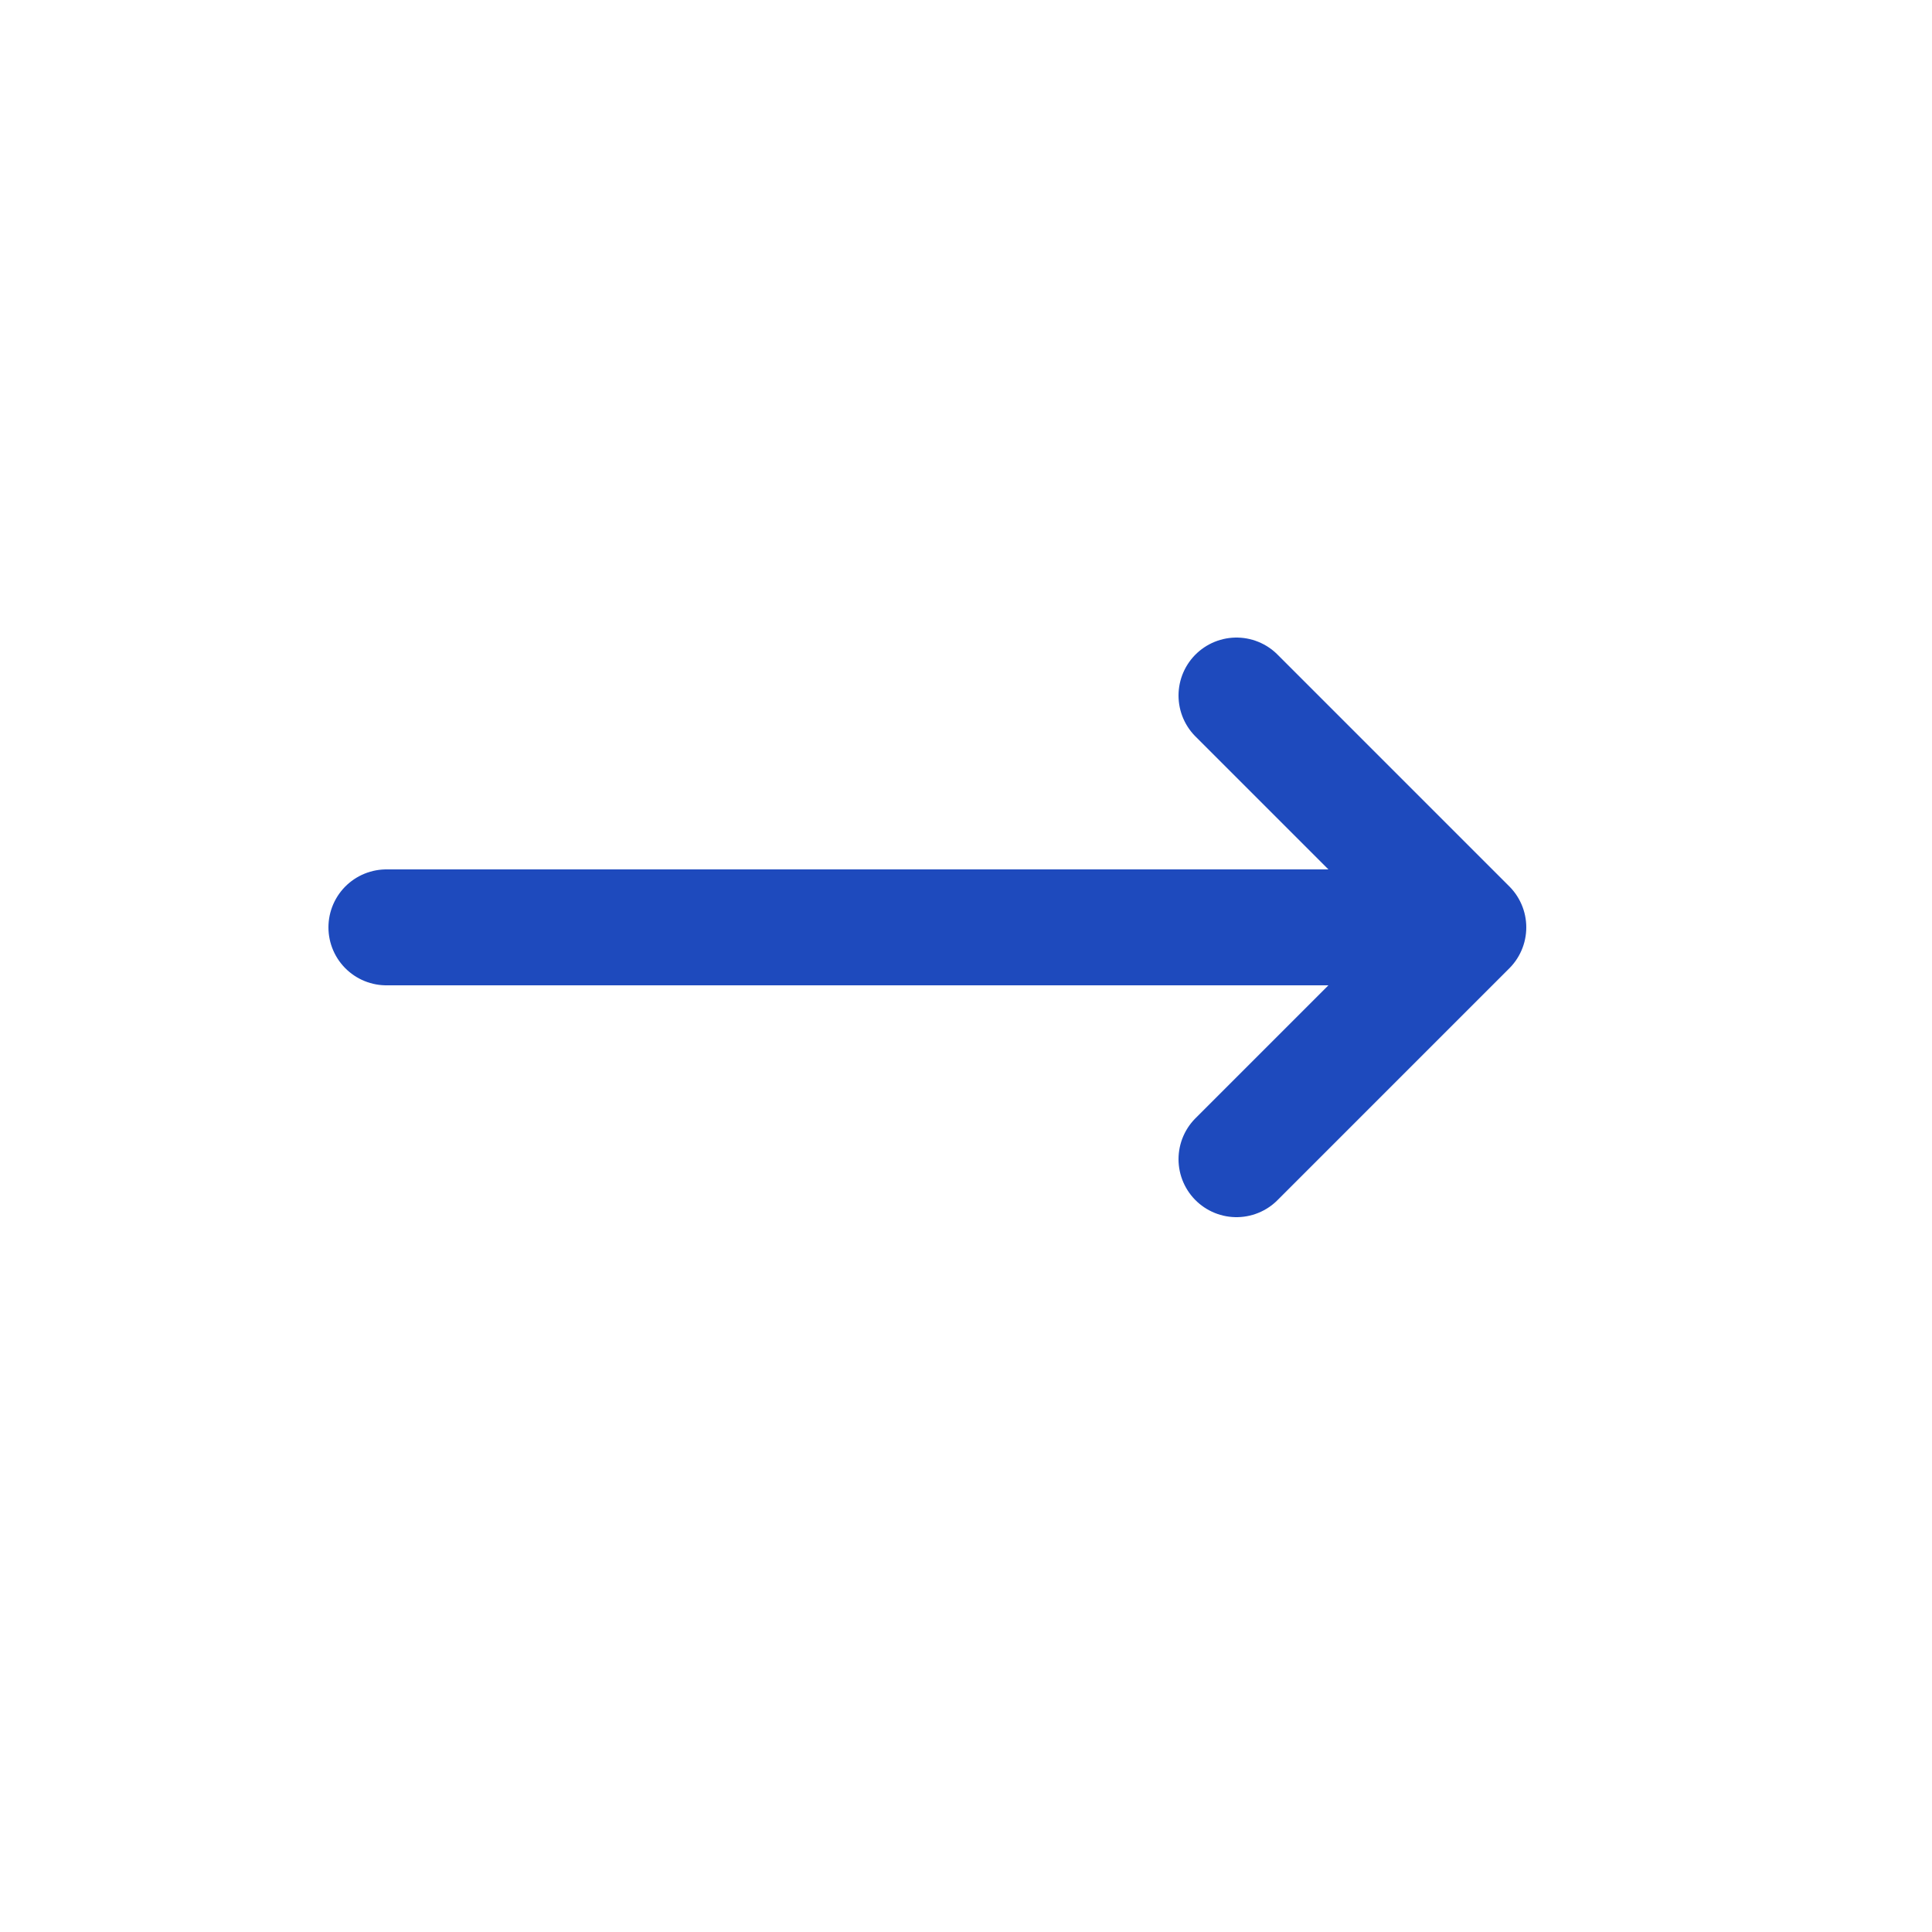
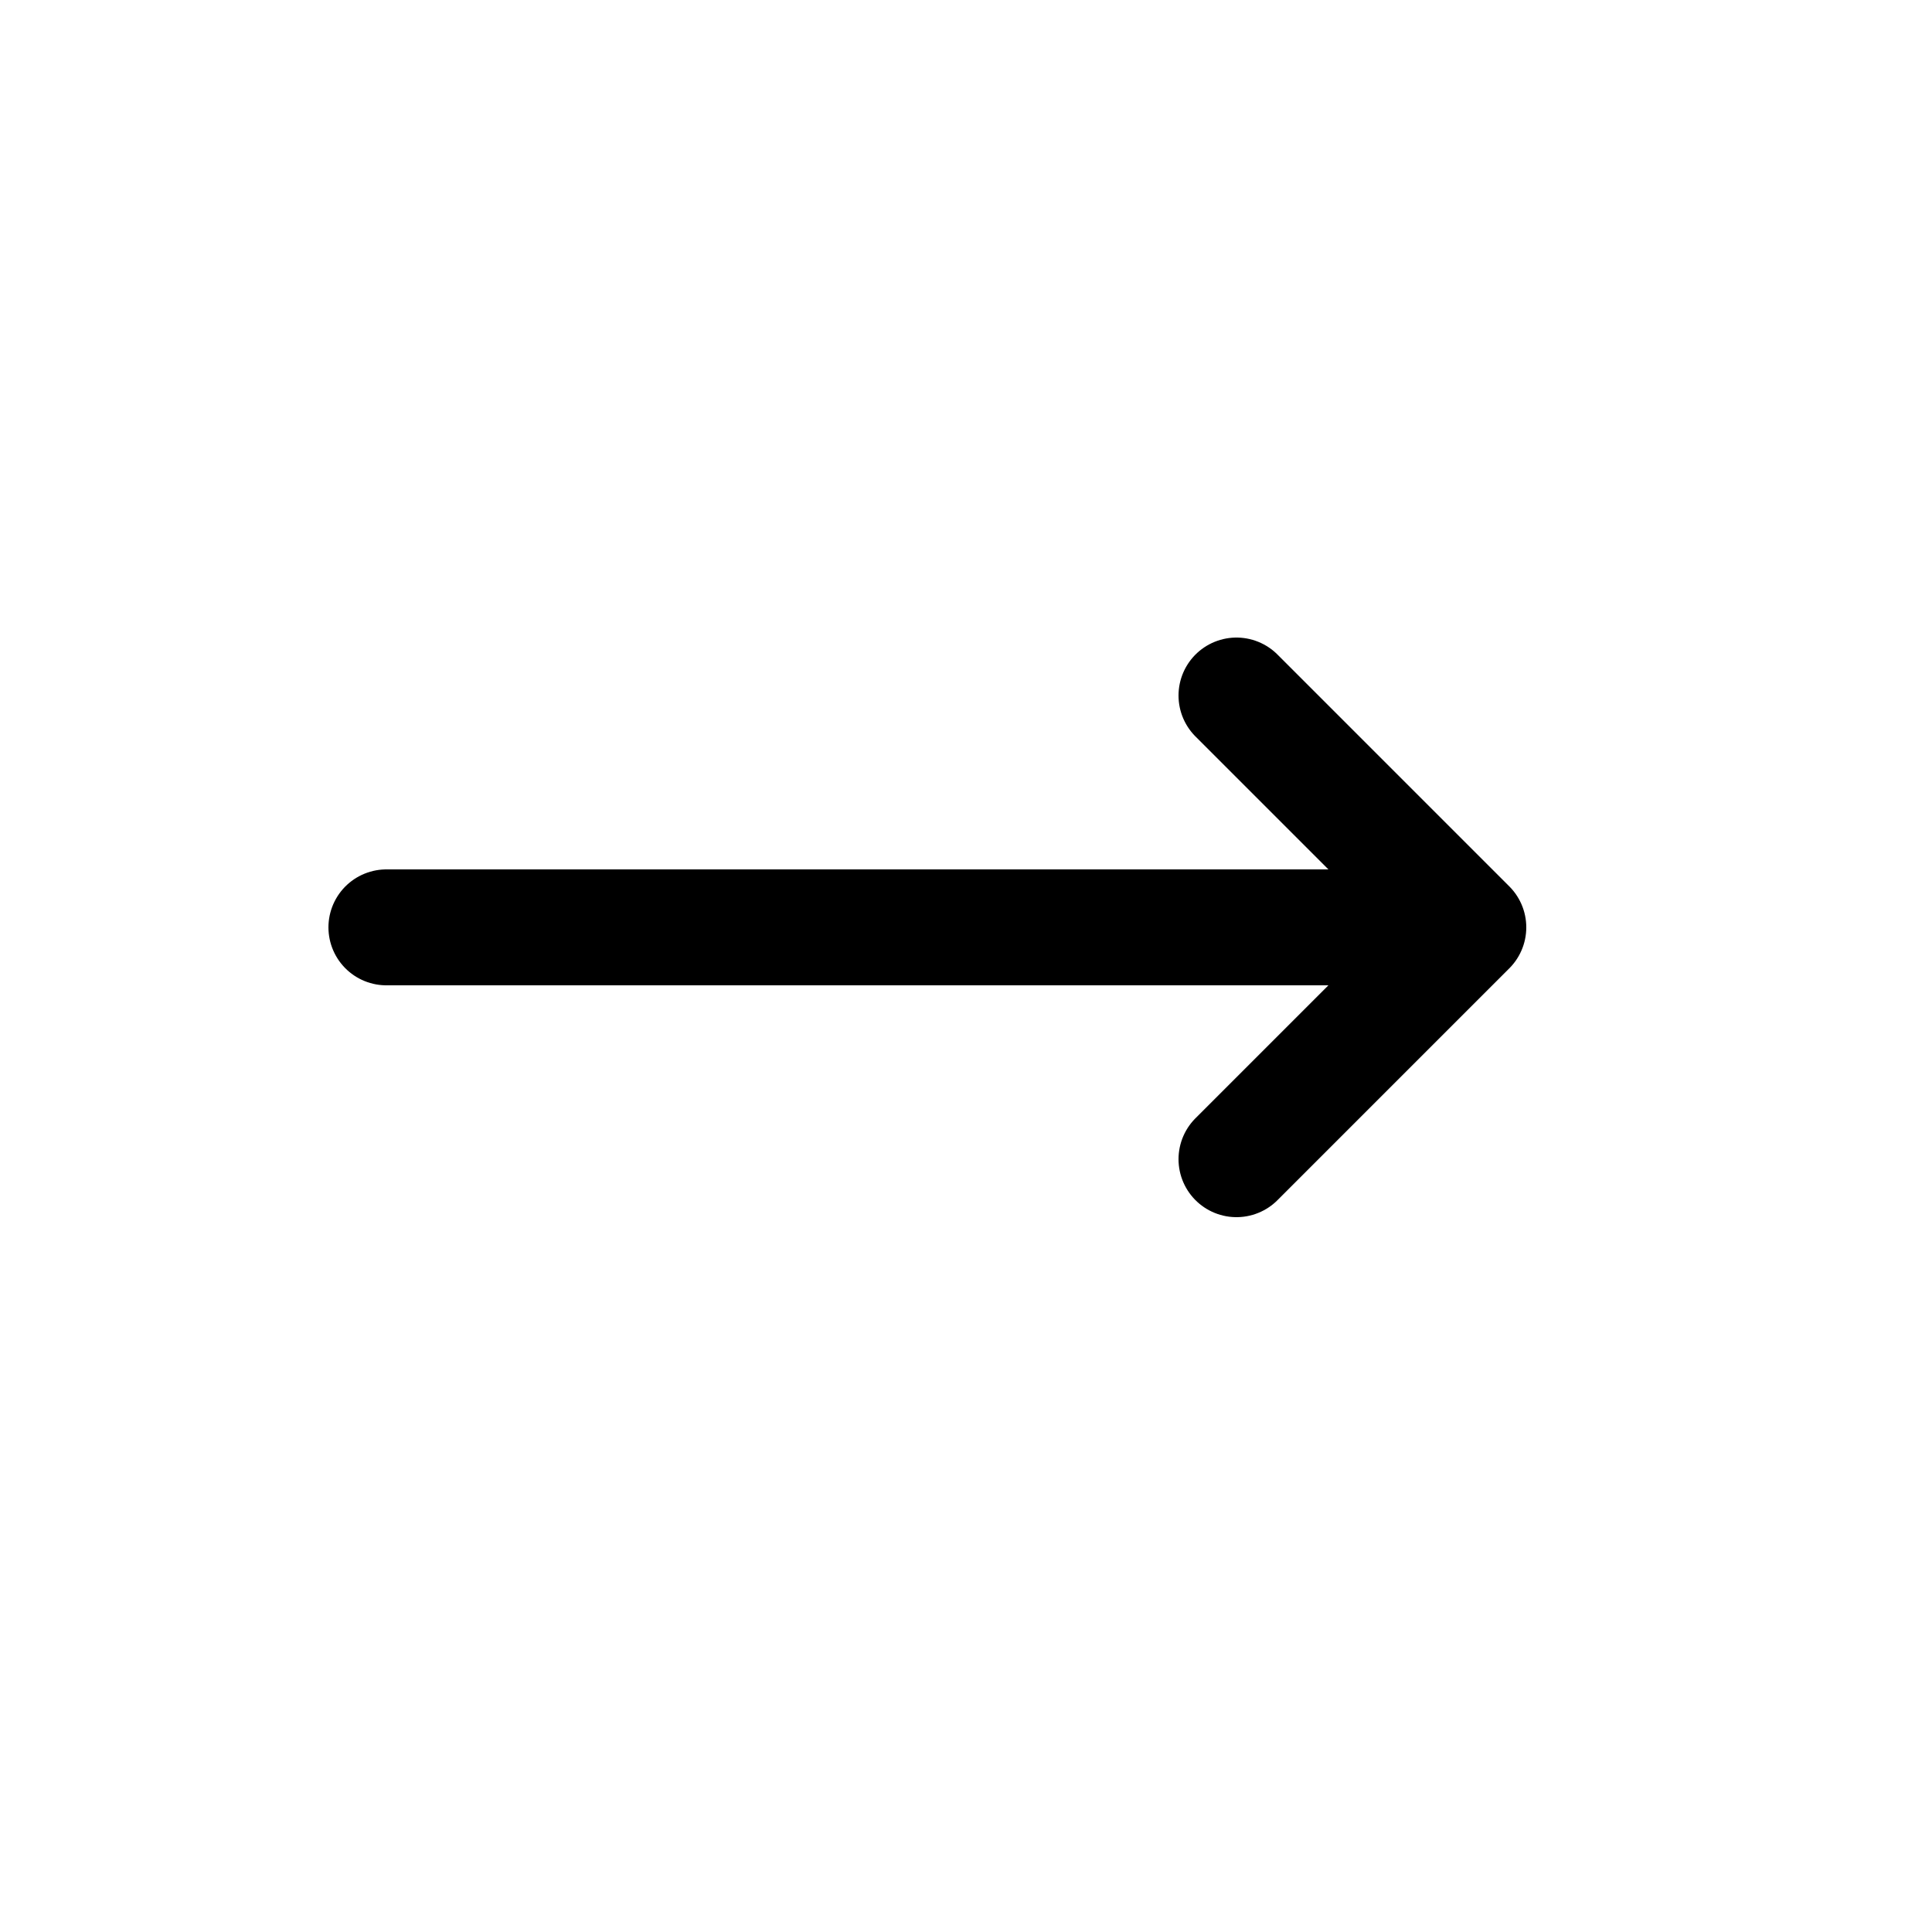
<svg xmlns="http://www.w3.org/2000/svg" width="20" height="20" viewBox="0 0 20 20" fill="none">
-   <path d="M4 9.6L15.2 9.6M15.2 9.6L12.8 12M15.2 9.6L12.8 7.2" stroke="#1E4ABD" stroke-width="1.2" stroke-linecap="round" stroke-linejoin="round" />
+   <path d="M4 9.6L15.2 9.6M15.2 9.6L12.8 12M15.2 9.6L12.8 7.2" stroke="currentColor" stroke-width="1.2" stroke-linecap="round" stroke-linejoin="round" />
</svg>
